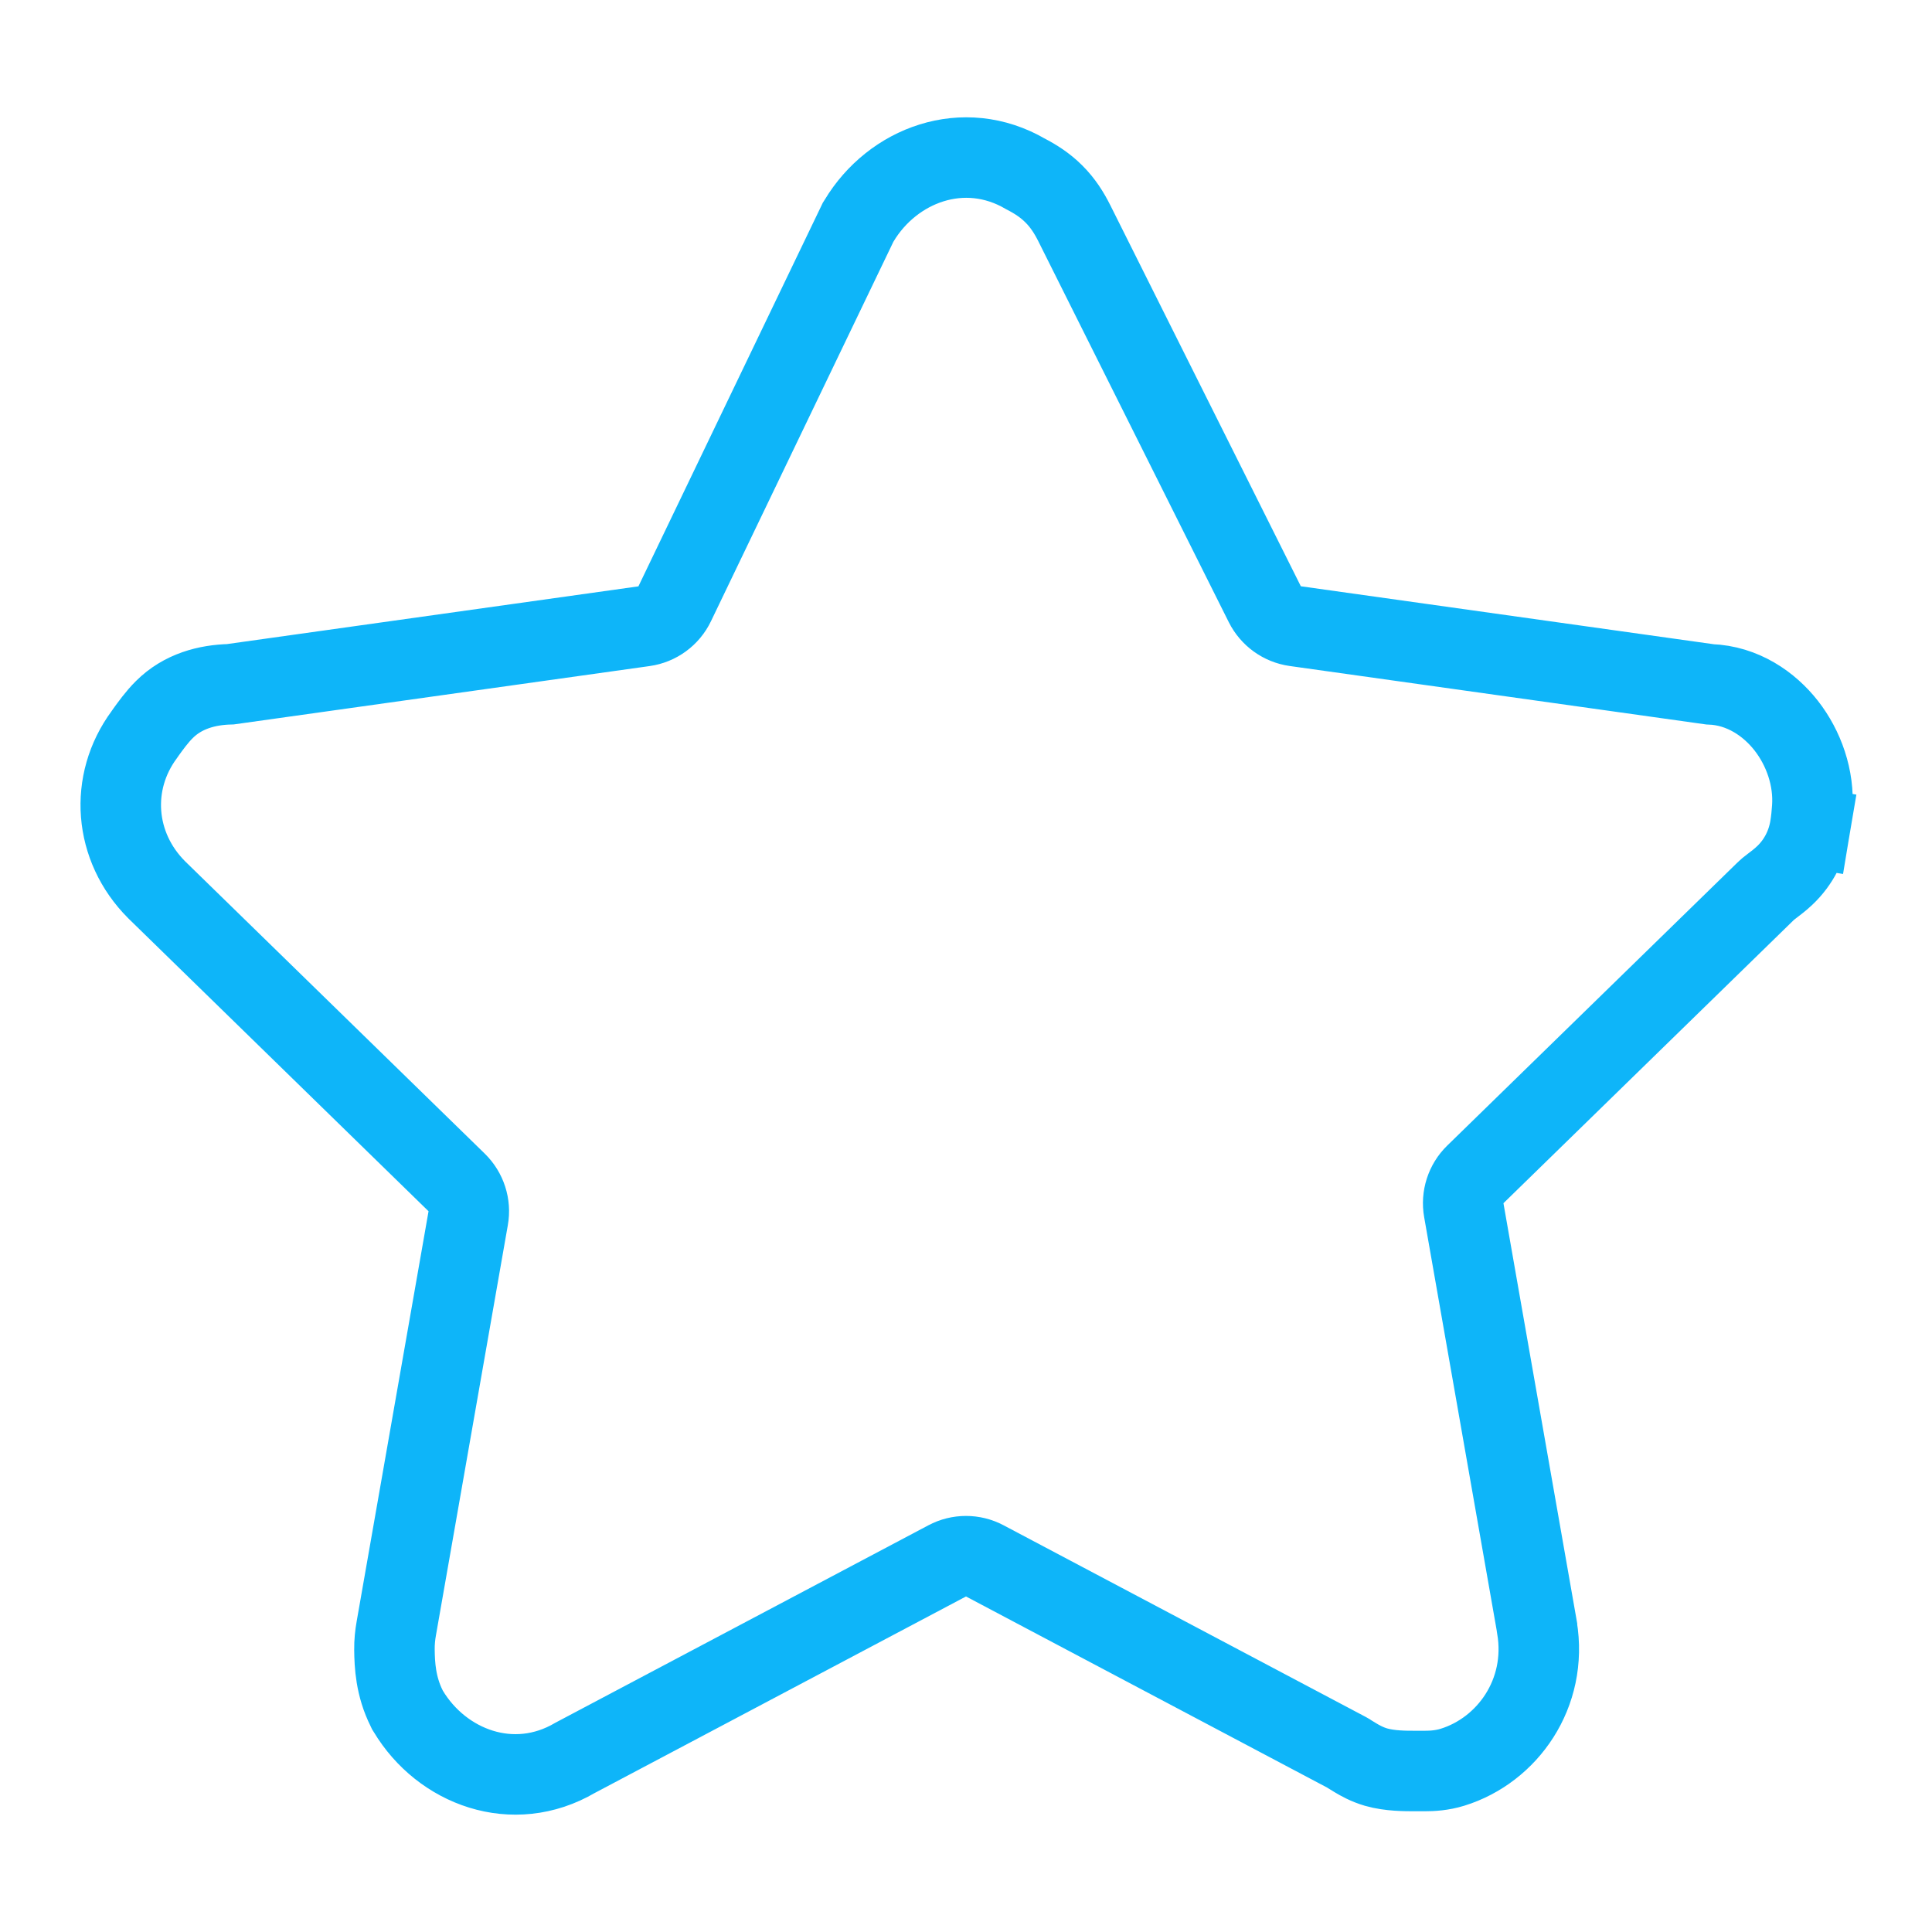
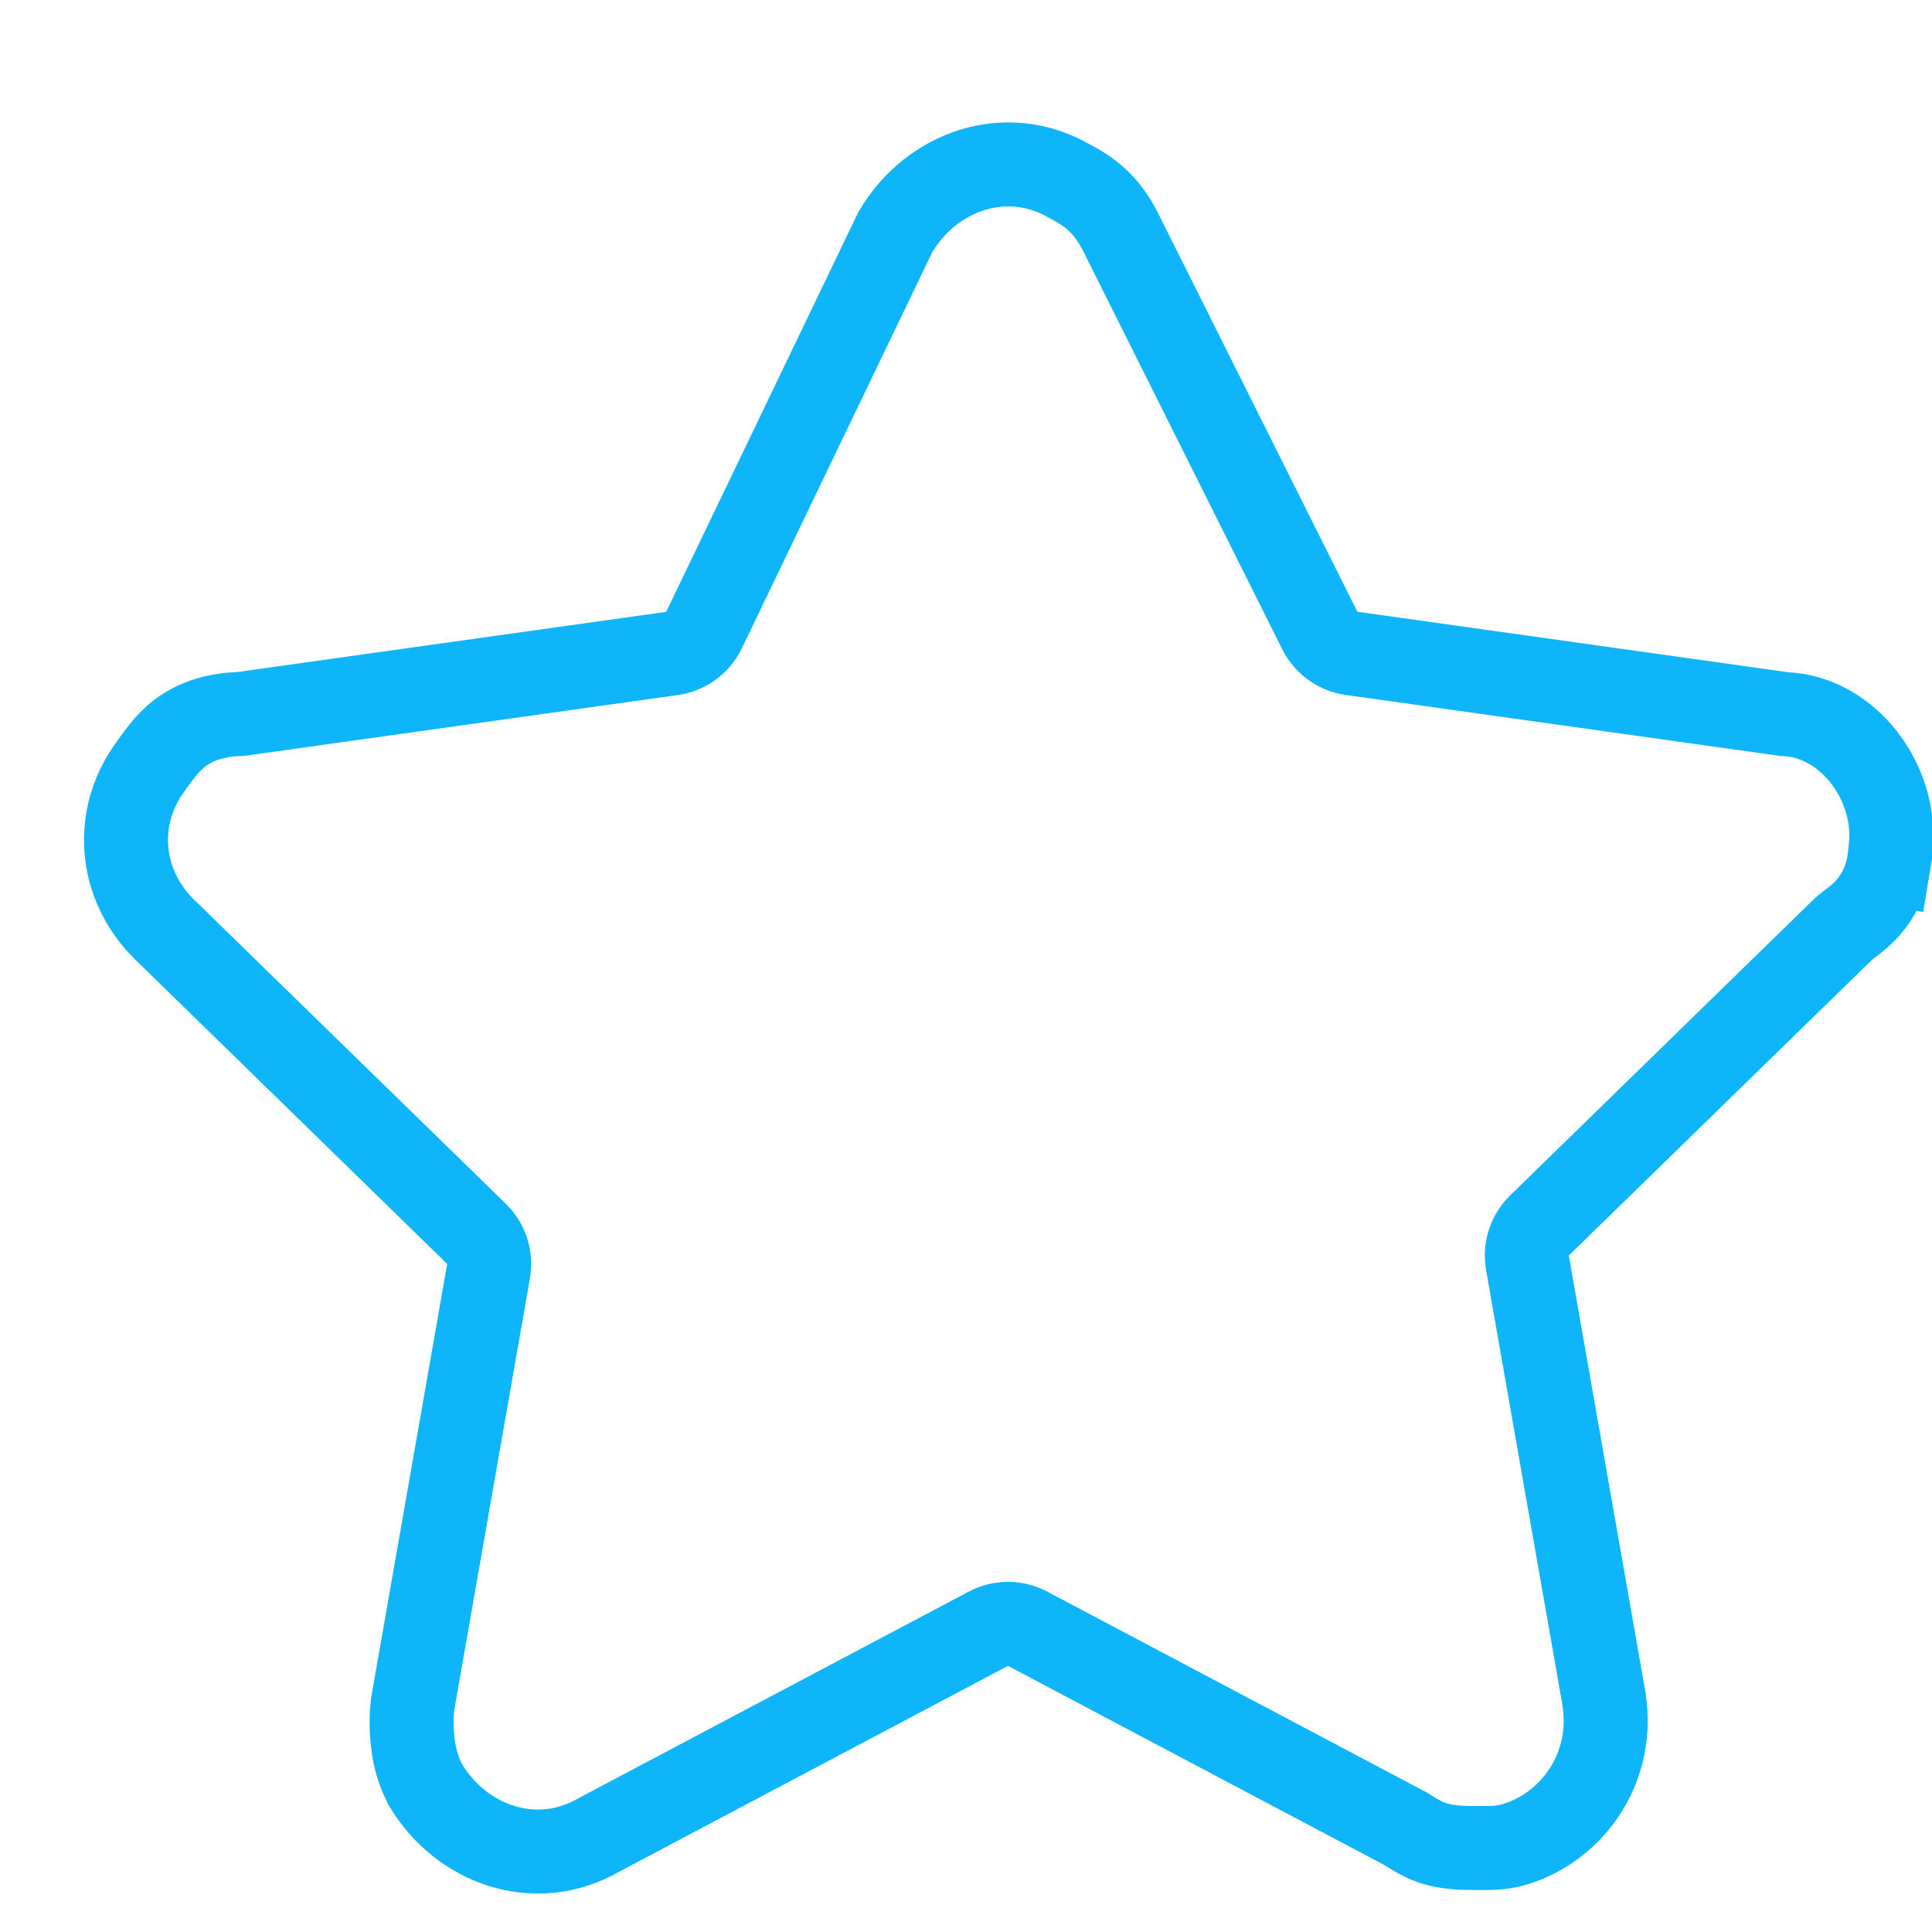
- <svg xmlns="http://www.w3.org/2000/svg" width="24" height="24" viewBox="0 0 24 24" fill="none">
+ <svg xmlns="http://www.w3.org/2000/svg" width="23" height="23" viewBox="0 0 23 23" fill="none">
  <path d="M10.671 2.743L10.659 2.762L10.649 2.783L8.381 7.501C8.309 7.651 8.166 7.756 8 7.779L2.862 8.5C2.572 8.507 2.27 8.586 2.041 8.815C1.948 8.907 1.866 9.023 1.817 9.09C1.807 9.104 1.799 9.116 1.792 9.126C1.353 9.72 1.413 10.52 1.946 11.053L1.946 11.053L1.951 11.058L5.673 14.689C5.791 14.805 5.845 14.971 5.816 15.133L4.923 20.228C4.908 20.311 4.899 20.4 4.9 20.492C4.902 20.68 4.914 20.947 5.053 21.224L5.061 21.241L5.071 21.257C5.488 21.952 6.374 22.289 7.145 21.836L11.766 19.39C11.912 19.312 12.088 19.312 12.234 19.39L16.733 21.771C16.748 21.779 16.756 21.784 16.77 21.794C16.783 21.802 16.802 21.814 16.837 21.835C16.89 21.867 16.981 21.919 17.095 21.952C17.267 22.001 17.463 22 17.578 22C17.586 22 17.593 22 17.6 22H17.6H17.601H17.601H17.601H17.602H17.602H17.602H17.602H17.603H17.603H17.603H17.604H17.604H17.604H17.604H17.605H17.605H17.605H17.605H17.606H17.606H17.606H17.607H17.607H17.607H17.608H17.608H17.608H17.608H17.609H17.609H17.609H17.61H17.61H17.61H17.61H17.611H17.611H17.611H17.611H17.612H17.612H17.612H17.613H17.613H17.613H17.613H17.614H17.614H17.614H17.614H17.615H17.615H17.615H17.616H17.616H17.616H17.616H17.616H17.617H17.617H17.617H17.618H17.618H17.618H17.618H17.619H17.619H17.619H17.619H17.62H17.62H17.62H17.62H17.621H17.621H17.621H17.622H17.622H17.622H17.622H17.622H17.623H17.623H17.623H17.623H17.624H17.624H17.624H17.625H17.625H17.625H17.625H17.625H17.626H17.626H17.626H17.626H17.627H17.627H17.627H17.627H17.628H17.628H17.628H17.628H17.629H17.629H17.629H17.629H17.63H17.63H17.63H17.63H17.631H17.631H17.631H17.631H17.631H17.632H17.632H17.632H17.632H17.633H17.633H17.633H17.633H17.634H17.634H17.634H17.634H17.634H17.635H17.635H17.635H17.635H17.636H17.636H17.636H17.636H17.637H17.637H17.637H17.637H17.637H17.638H17.638H17.638H17.638H17.639H17.639H17.639H17.639H17.64H17.64H17.64H17.64H17.64H17.64H17.641H17.641H17.641H17.641H17.642H17.642H17.642H17.642H17.642H17.643H17.643H17.643H17.643H17.644H17.644H17.644H17.644H17.644H17.645H17.645H17.645H17.645H17.645H17.646H17.646H17.646H17.646H17.646H17.647H17.647H17.647H17.647H17.648H17.648H17.648H17.648H17.648H17.649H17.649H17.649H17.649H17.649H17.65H17.65H17.65H17.65H17.65H17.651H17.651H17.651H17.651H17.651H17.652H17.652H17.652H17.652H17.652H17.653H17.653H17.653H17.653H17.653H17.654H17.654H17.654H17.654H17.654H17.654H17.655H17.655H17.655H17.655H17.655H17.656H17.656H17.656H17.656H17.656H17.657H17.657H17.657H17.657H17.657H17.658H17.658H17.658H17.658H17.658H17.659H17.659H17.659H17.659H17.659H17.659H17.66H17.66H17.66H17.66H17.66H17.66H17.661H17.661H17.661H17.661H17.662H17.662H17.662H17.662H17.662H17.662H17.663H17.663H17.663H17.663H17.663H17.663H17.664H17.664H17.664H17.664H17.664H17.665H17.665H17.665H17.665H17.665H17.665H17.666H17.666H17.666H17.666H17.666H17.666H17.667H17.667H17.667H17.667H17.667H17.668H17.668H17.668H17.668H17.668H17.668H17.669H17.669H17.669H17.669H17.669H17.669H17.67H17.67H17.67H17.67H17.67H17.67H17.671H17.671H17.671H17.671H17.671H17.671H17.672H17.672H17.672H17.672H17.672H17.672H17.673H17.673H17.673H17.673H17.673H17.673H17.674H17.674H17.674H17.674H17.674H17.674H17.675H17.675H17.675H17.675H17.675H17.675H17.676H17.676H17.676H17.676H17.676H17.676H17.677H17.677H17.677H17.677H17.677H17.677H17.677H17.678H17.678H17.678H17.678H17.678H17.678H17.679H17.679H17.679H17.679H17.679H17.679H17.68H17.68H17.68H17.68H17.68H17.68H17.68H17.681H17.681H17.681H17.681H17.681H17.681H17.682H17.682H17.682H17.682H17.682H17.682H17.683H17.683H17.683H17.683H17.683H17.683H17.683H17.684H17.684H17.684H17.684H17.684H17.684H17.685H17.685H17.685H17.685H17.685H17.685H17.686H17.686H17.686H17.686H17.686H17.686H17.686H17.687H17.687H17.687H17.687H17.687H17.687H17.688H17.688H17.688H17.688H17.688H17.688H17.688H17.689H17.689H17.689H17.689H17.689H17.689H17.689H17.69H17.69H17.69H17.69H17.69H17.69H17.691H17.691H17.691H17.691H17.691H17.691H17.691H17.692H17.692H17.692H17.692H17.692H17.692H17.692H17.693H17.693H17.693H17.693H17.693H17.693H17.694H17.694H17.694H17.694H17.694H17.694H17.694H17.695H17.695H17.695H17.695H17.695H17.695H17.695H17.696H17.696H17.696H17.696H17.696H17.696H17.697H17.697H17.697H17.697H17.697H17.697H17.697H17.698H17.698H17.698H17.698H17.698H17.698H17.698H17.699H17.699H17.699H17.699H17.699H17.699H17.7H17.7H17.7H17.7H17.7H17.7H17.7H17.701H17.701H17.701H17.701C17.788 22 17.912 21.994 18.044 21.953C18.725 21.742 19.23 21.037 19.093 20.218L19.093 20.218L19.093 20.213L18.184 15.034C18.155 14.871 18.209 14.704 18.327 14.589L21.938 11.067C21.95 11.054 21.968 11.04 22.012 11.006L22.02 11C22.057 10.972 22.115 10.928 22.17 10.876C22.347 10.709 22.449 10.496 22.485 10.281L21.992 10.198L22.485 10.281C22.5 10.192 22.507 10.107 22.512 10.038C22.539 9.661 22.405 9.291 22.189 9.014C21.98 8.747 21.65 8.515 21.24 8.501L16.09 7.778C15.927 7.755 15.786 7.653 15.712 7.506L13.347 2.776C13.282 2.646 13.204 2.521 13.091 2.409C12.983 2.301 12.864 2.225 12.74 2.161C11.971 1.712 11.087 2.049 10.671 2.743Z" stroke="#0EB5F9" />
</svg>
